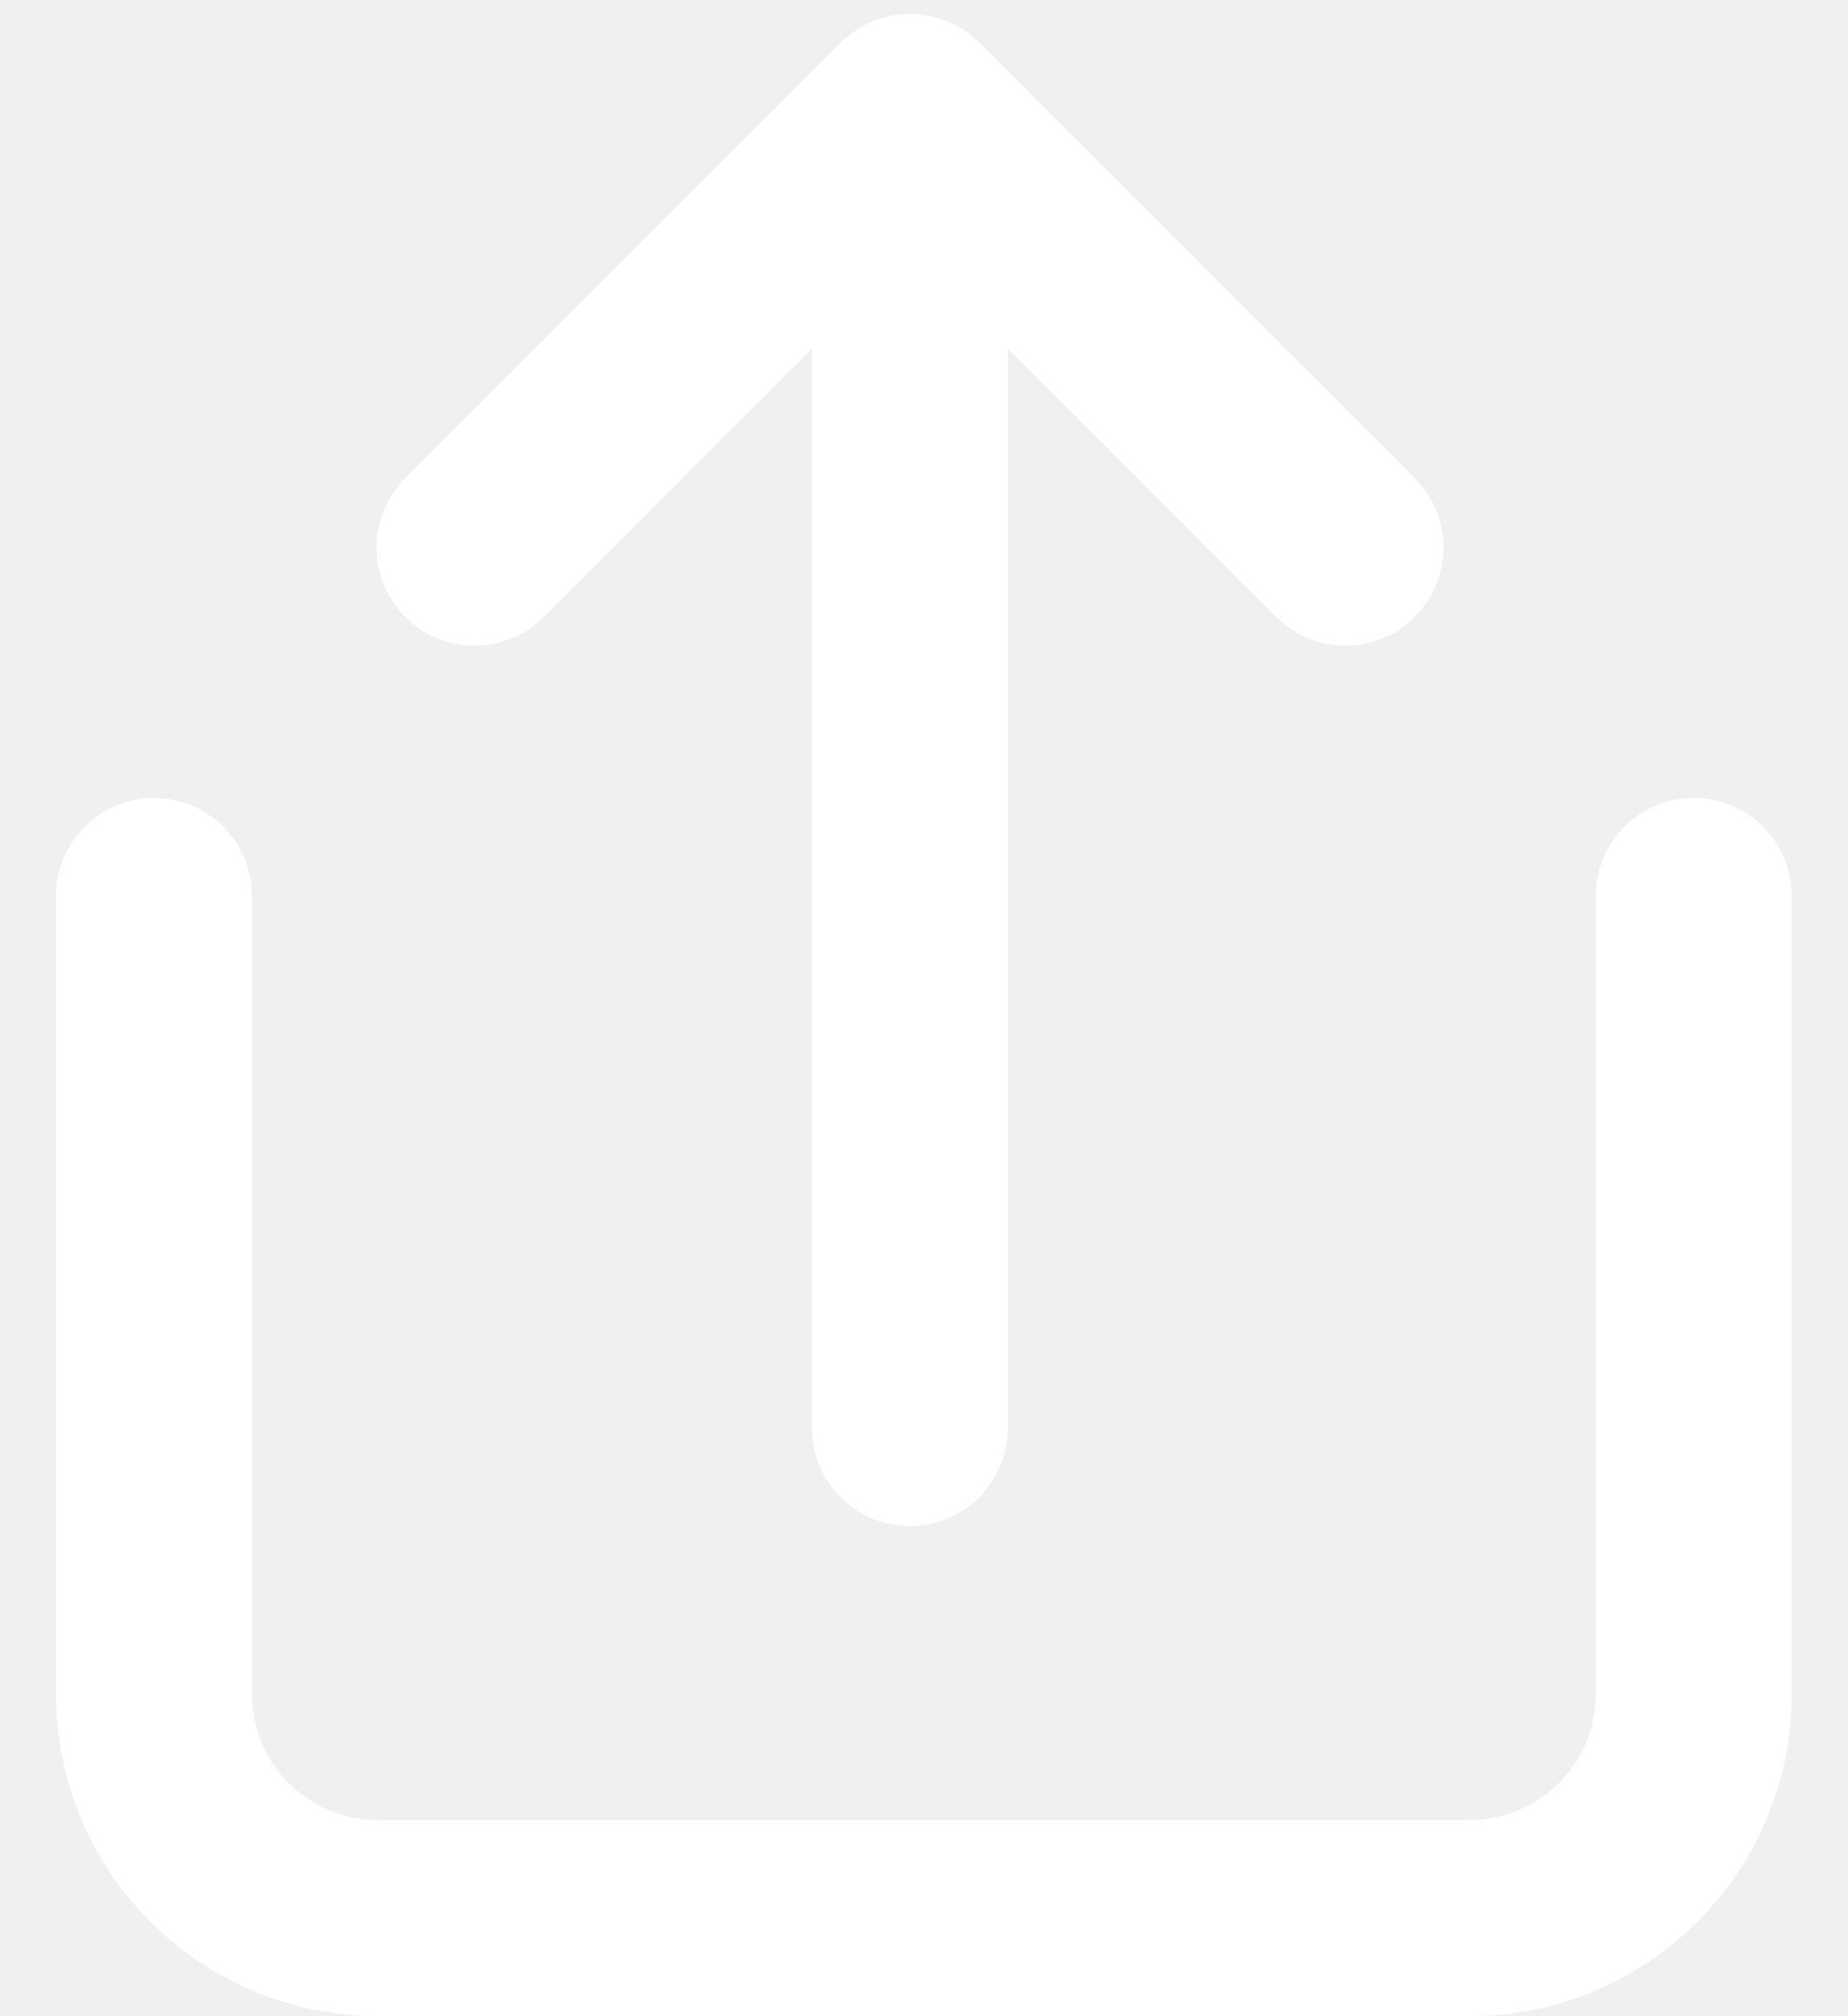
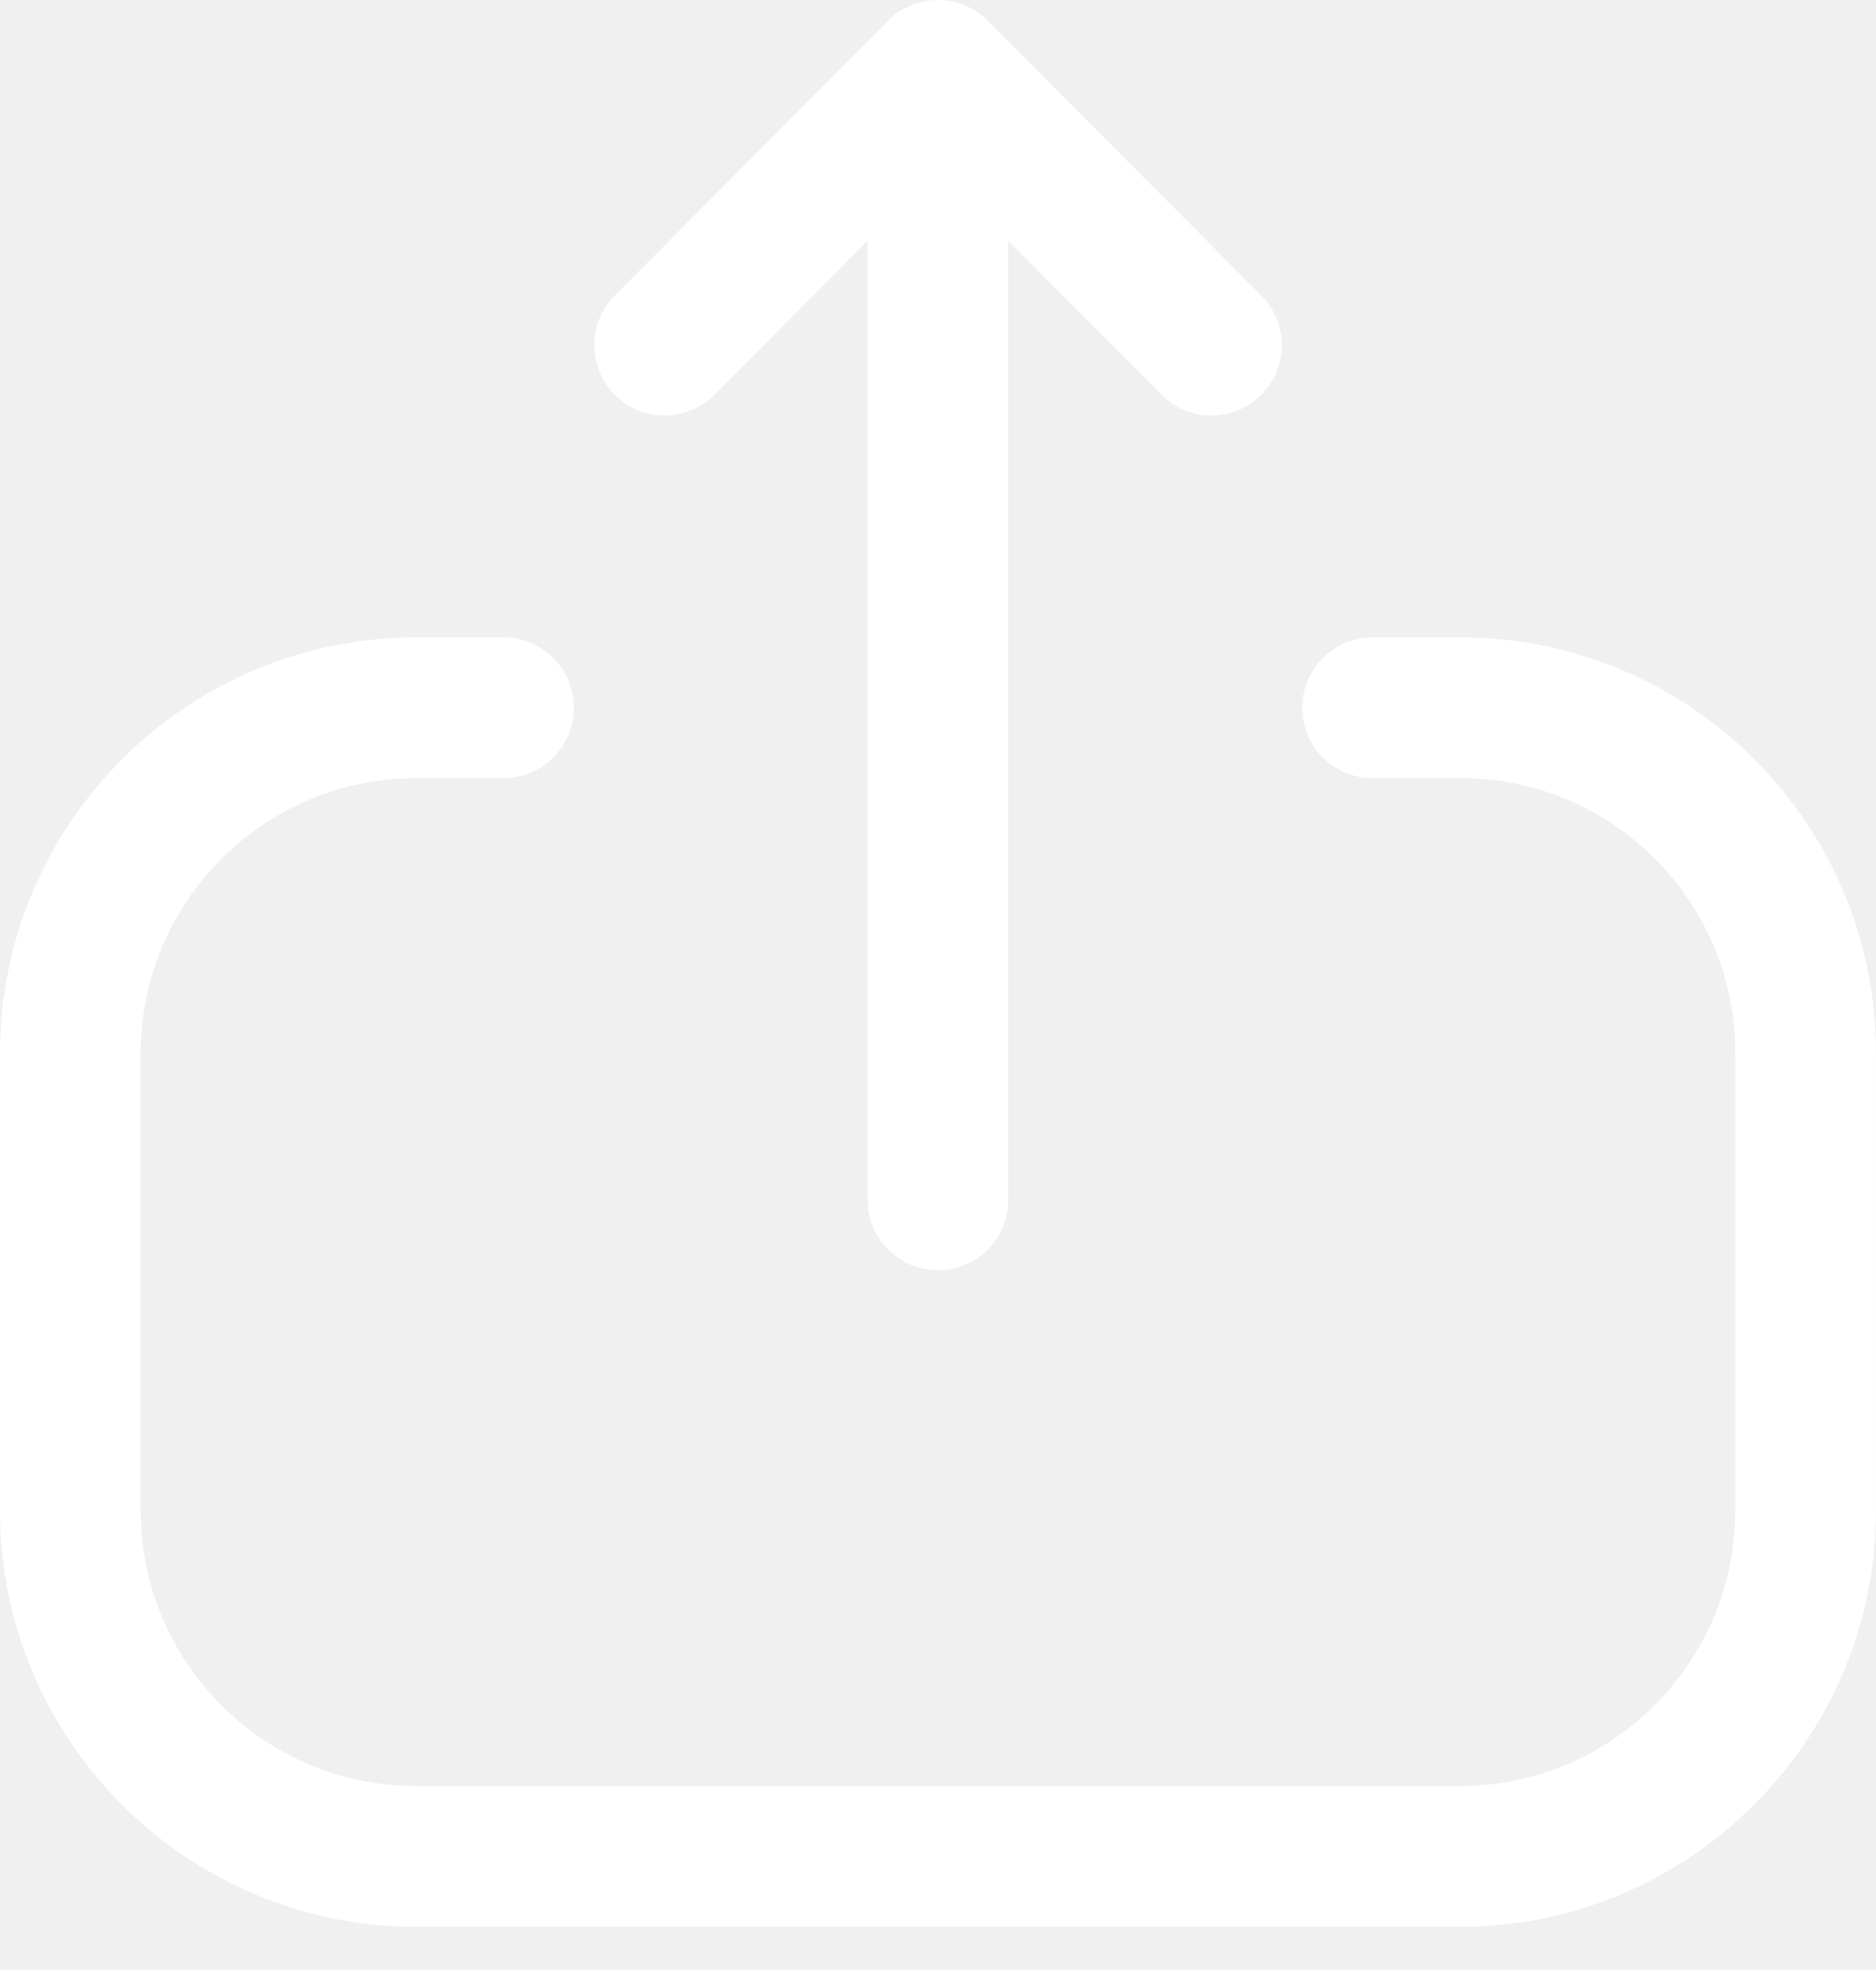
- <svg xmlns="http://www.w3.org/2000/svg" width="22" height="24" viewBox="0 0 22 24" fill="none">
-   <path d="M20.167 9.5C20.779 9.5 21.281 9.972 21.329 10.571L21.333 10.667V20.167C21.333 22.235 19.696 23.92 17.647 23.998L17.5 24H4.5C2.432 24 0.747 22.363 0.67 20.314L0.667 20.167V10.667C0.667 10.023 1.189 9.5 1.833 9.5C2.446 9.5 2.948 9.972 2.996 10.571L3 10.667V20.167C3 20.961 3.617 21.611 4.397 21.664L4.5 21.667H17.5C18.294 21.667 18.944 21.05 18.997 20.27L19 20.167V10.667C19 10.023 19.522 9.5 20.167 9.5ZM10.666 0.179L10.765 0.169L10.882 0.168L10.985 0.177L11.103 0.198L11.149 0.21C11.28 0.246 11.405 0.306 11.518 0.388L11.598 0.451L11.66 0.509L16.845 5.694C17.301 6.15 17.301 6.888 16.845 7.344C16.417 7.773 15.737 7.798 15.279 7.42L15.195 7.344L12 4.148V17C12 17.613 11.529 18.114 10.929 18.163L10.833 18.167C10.221 18.167 9.719 17.696 9.671 17.096L9.667 17V4.151L6.475 7.344C6.046 7.773 5.366 7.798 4.908 7.42L4.825 7.344C4.396 6.915 4.371 6.236 4.749 5.777L4.825 5.694L9.993 0.525C10.03 0.486 10.07 0.45 10.112 0.417L10.188 0.363C10.213 0.345 10.239 0.329 10.266 0.314L10.278 0.308C10.397 0.243 10.527 0.199 10.666 0.179Z" fill="white" />
+ <svg xmlns="http://www.w3.org/2000/svg" width="20" height="21" viewBox="0 0 20 21" fill="none">
+   <mask id="mask0_3335_3348" style="mask-type:alpha" maskUnits="userSpaceOnUse" x="0" y="6" width="20" height="15">
+     <path fill-rule="evenodd" clip-rule="evenodd" d="M0 6.795H20V20.539H0V6.795Z" fill="white" />
+   </mask>
+   <g mask="url(#mask0_3335_3348)">
+     <path fill-rule="evenodd" clip-rule="evenodd" d="M15.566 20.539H4.435C1.99 20.539 0 18.55 0 16.104V11.229C0 8.784 1.99 6.795 4.435 6.795H5.368C5.782 6.795 6.118 7.131 6.118 7.545C6.118 7.959 5.782 8.295 5.368 8.295H4.435C2.816 8.295 1.5 9.611 1.5 11.229V16.104C1.5 17.723 2.816 19.039 4.435 19.039H15.566C17.183 19.039 18.5 17.723 18.5 16.104V11.22C18.5 9.607 17.189 8.295 15.576 8.295H14.633C14.22 8.295 13.883 7.959 13.883 7.545C13.883 7.131 14.22 6.795 14.633 6.795H15.576C18.015 6.795 20 8.78 20 11.22V16.104C20 18.55 18.011 20.539 15.566 20.539Z" fill="white" />
+   </g>
+   <mask id="mask1_3335_3348" style="mask-type:alpha" maskUnits="userSpaceOnUse" x="9" y="0" width="2" height="14">
+     <path fill-rule="evenodd" clip-rule="evenodd" d="M9.25 0H10.75V13.541H9.25V0Z" fill="white" />
+   </mask>
+   <g mask="url(#mask1_3335_3348)">
+     <path fill-rule="evenodd" clip-rule="evenodd" d="M10 13.541C9.586 13.541 9.25 13.205 9.25 12.791V0.75C9.25 0.336 9.586 0 10 0C10.414 0 10.75 0.336 10.75 0.75V12.791C10.75 13.205 10.414 13.541 10 13.541Z" fill="white" />
+   </g>
+   <path fill-rule="evenodd" clip-rule="evenodd" d="M7.085 4.429C6.894 4.429 6.702 4.356 6.556 4.21C6.263 3.918 6.261 3.444 6.554 3.15L9.469 0.222C9.75 -0.061 10.25 -0.061 10.531 0.222L13.447 3.15C13.739 3.444 13.738 3.918 13.445 4.21C13.151 4.502 12.677 4.502 12.385 4.208L10 1.814L7.616 4.208C7.47 4.356 7.277 4.429 7.085 4.429Z" fill="white" />
</svg>
